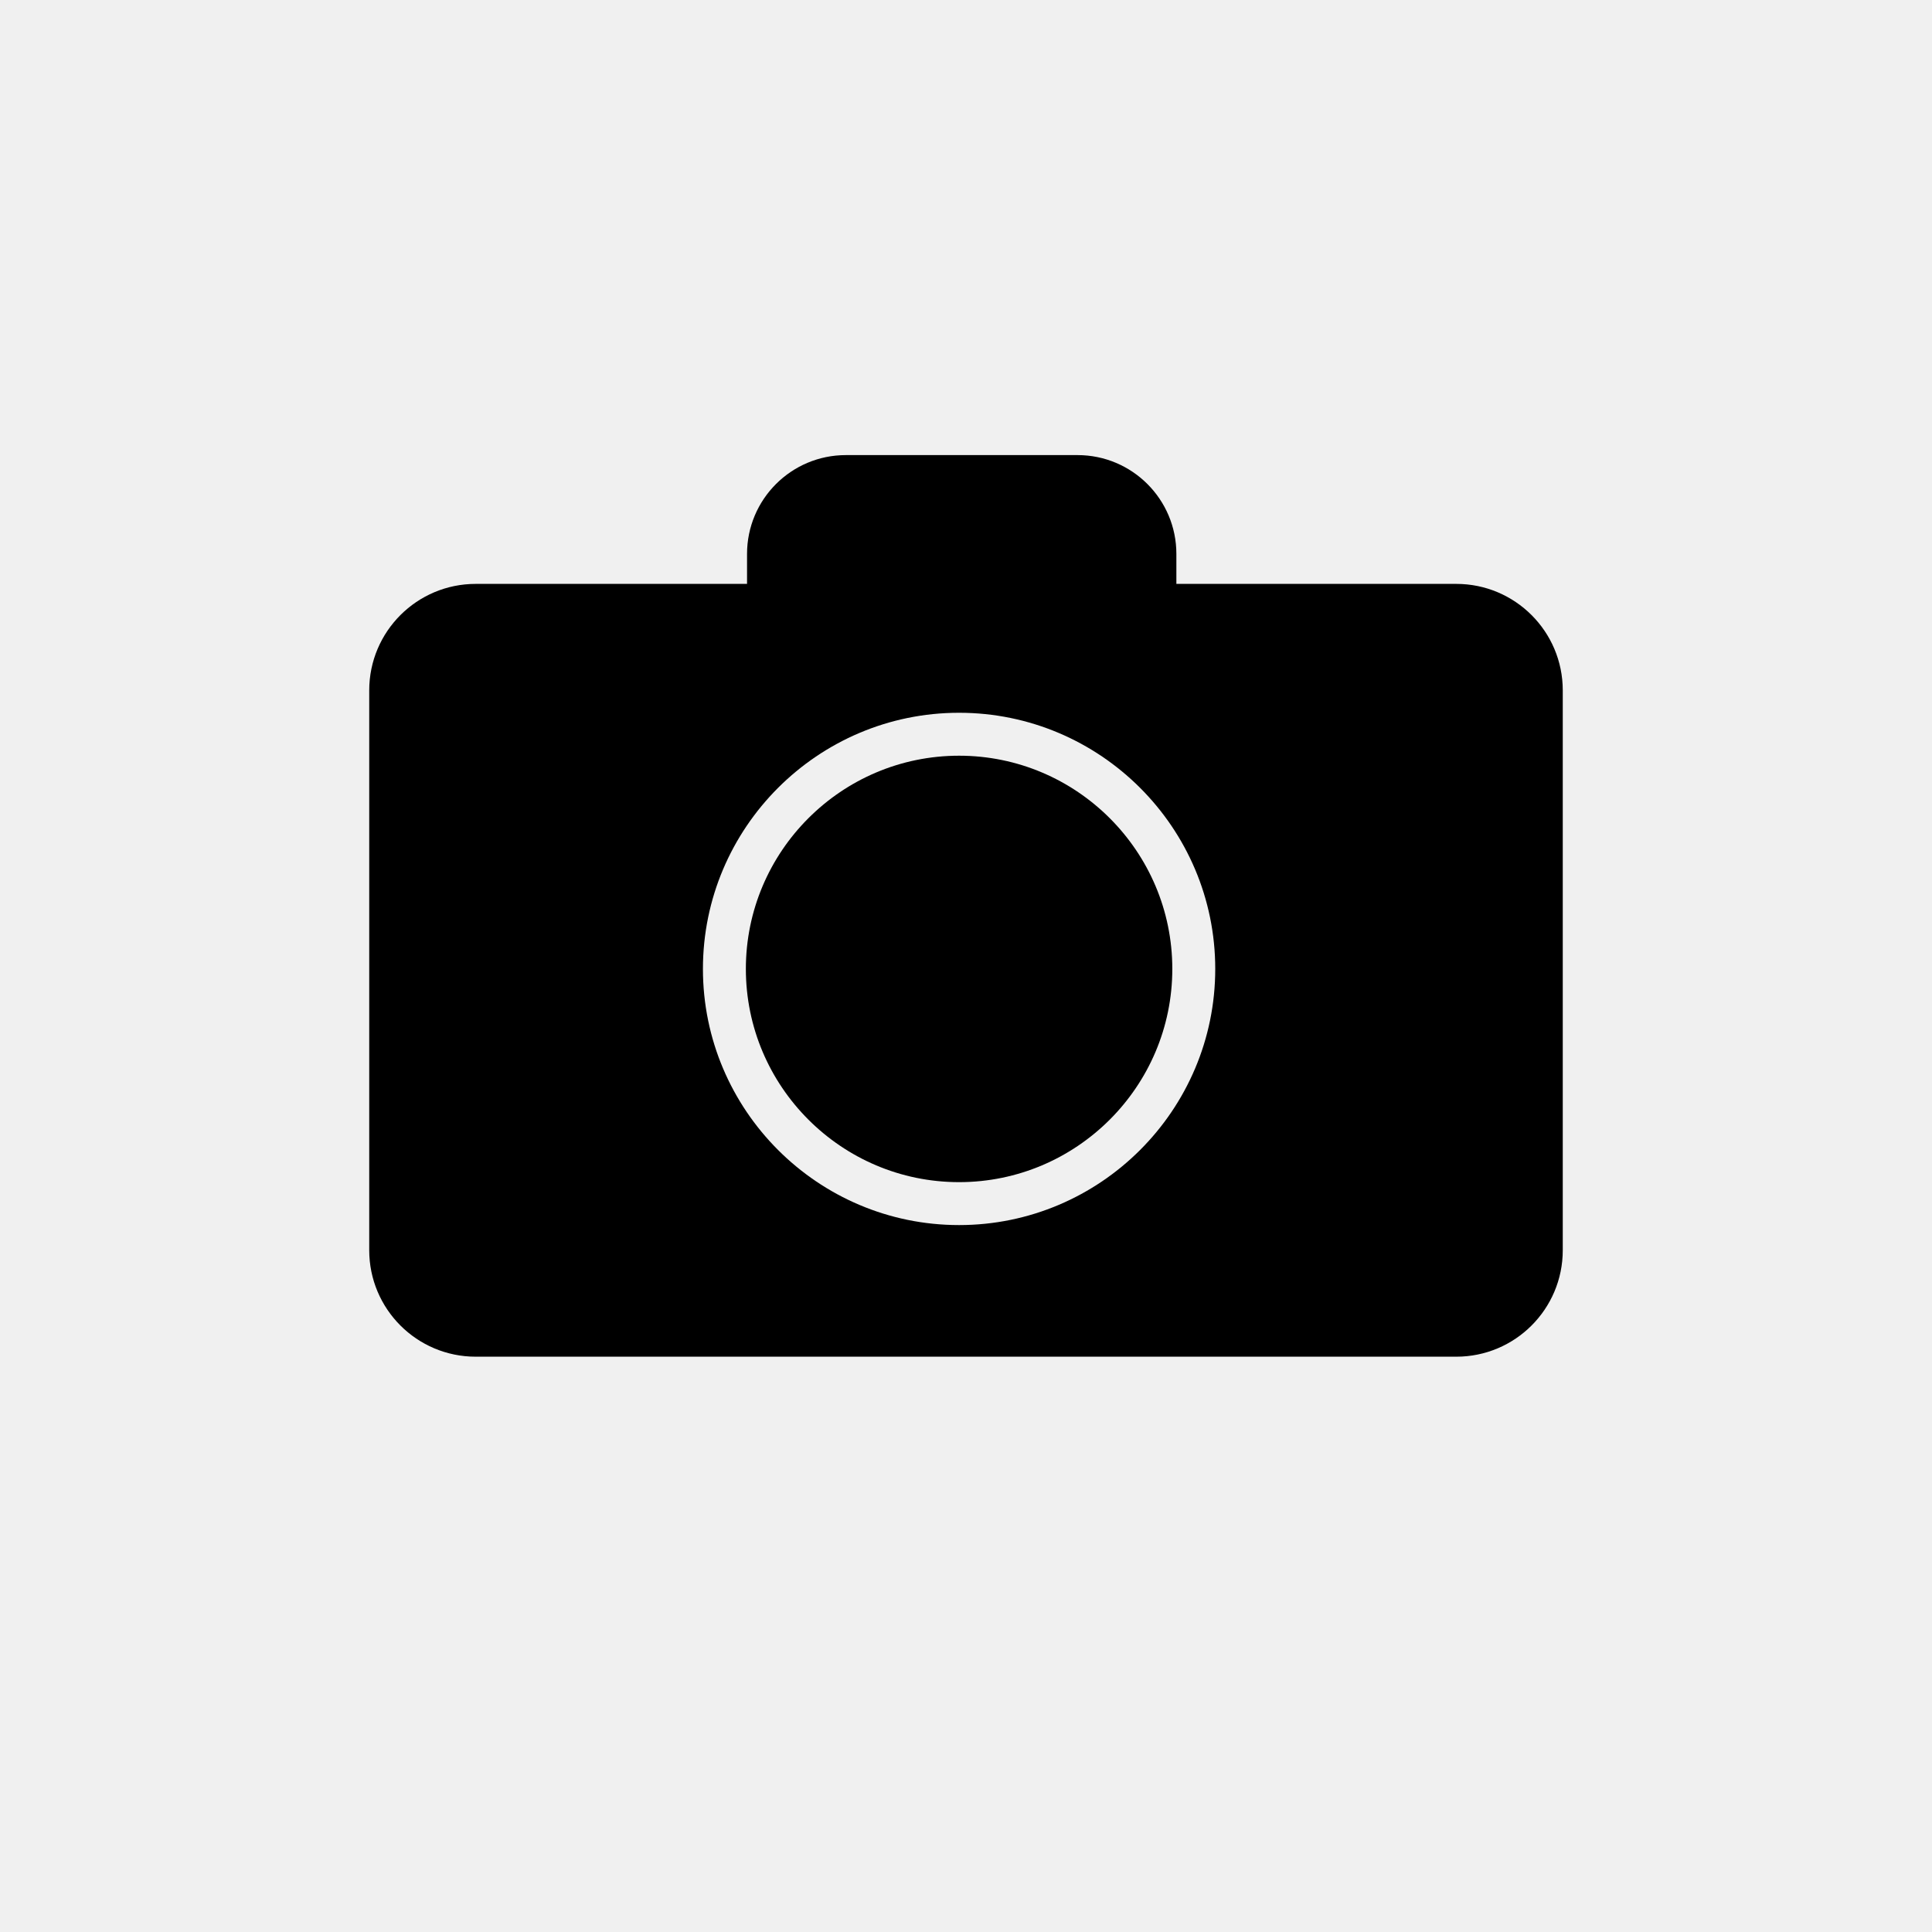
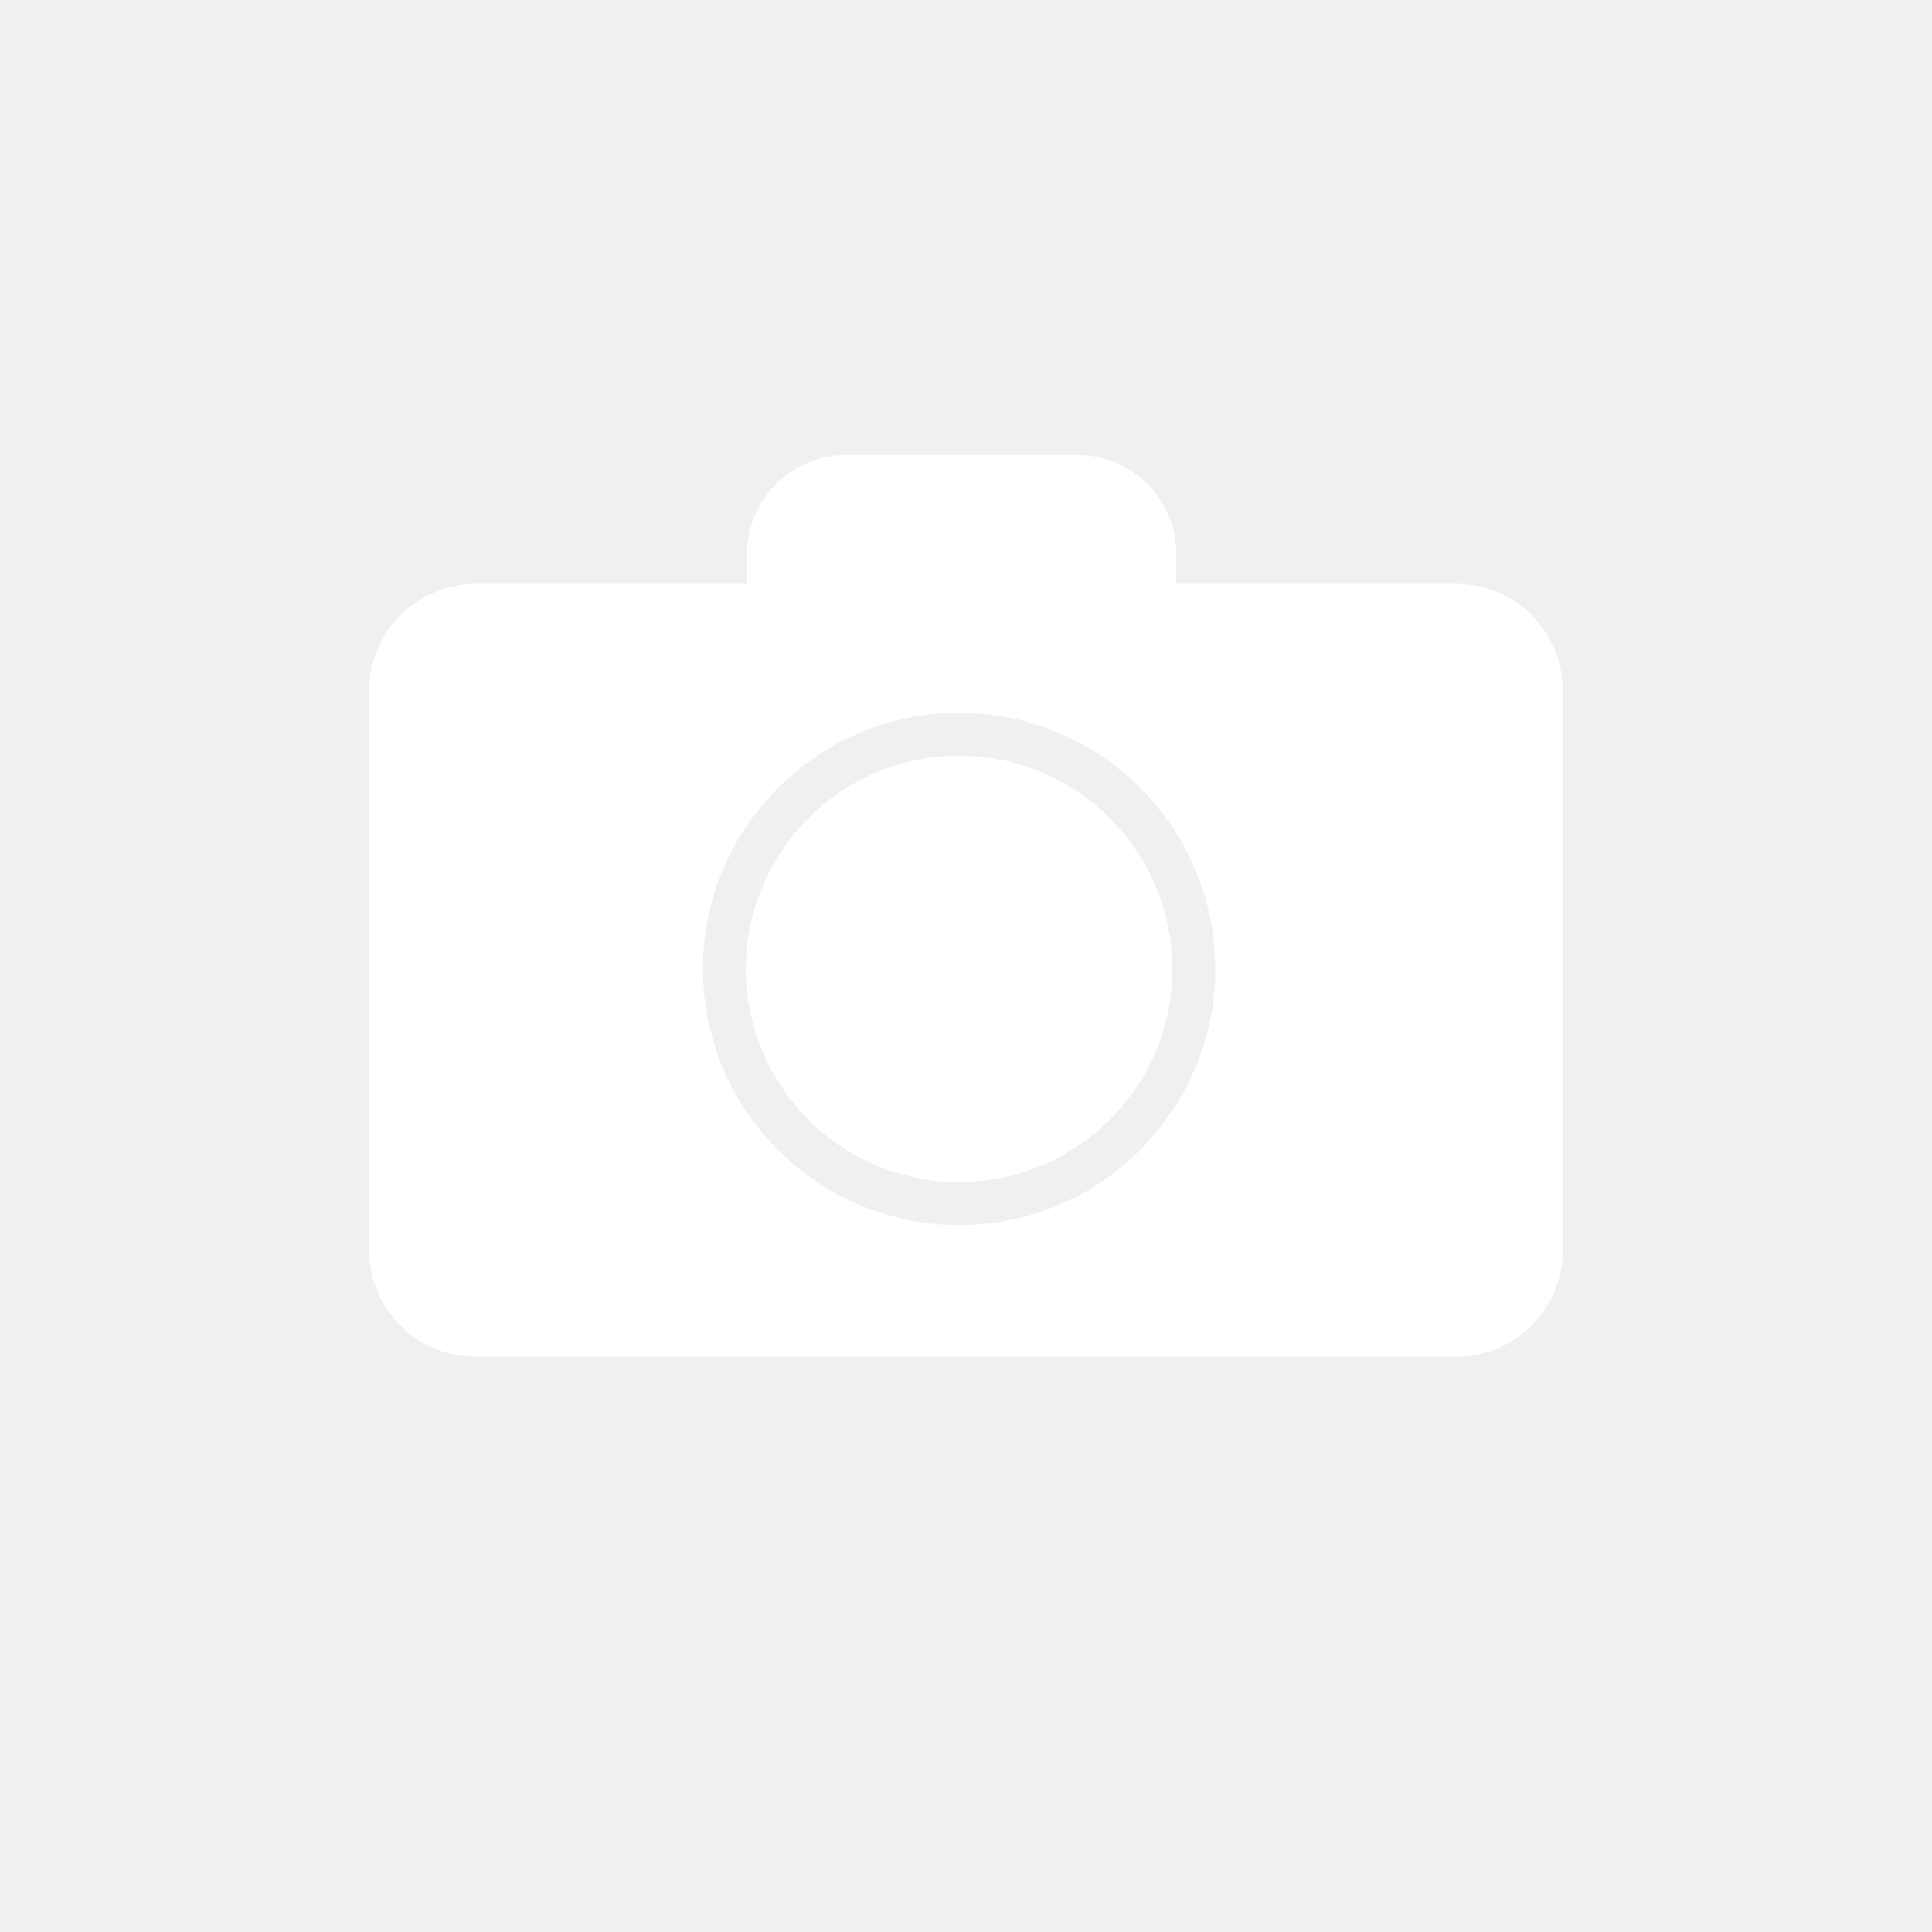
<svg xmlns="http://www.w3.org/2000/svg" version="1.1" id="Layer_1" x="0px" y="0px" width="225px" height="225px" viewBox="0 0 225 225" enable-background="new 0 0 225 225" xml:space="preserve">
  <g>
-     <path fill="#000000" d="M111.693,88.009c-13.691,0-24.83,11.139-24.83,24.831c0,13.692,11.139,24.832,24.83,24.832   c13.693,0,24.834-11.14,24.834-24.832C136.527,99.148,125.387,88.009,111.693,88.009z" />
-     <path fill="#000000" d="M169.598,68H137v-3.489C137,58.153,131.848,53,125.489,53H98.511C92.153,53,87,58.153,87,64.511V68H55.402   C48.553,68,43,73.553,43,80.402v65.196C43,152.447,48.553,158,55.402,158h114.196c6.851,0,12.401-5.553,12.401-12.402V80.402   C182,73.553,176.447,68,169.598,68z M111.693,142.672c-16.448,0-29.83-13.383-29.83-29.832c0-16.449,13.382-29.831,29.83-29.831   c16.45,0,29.834,13.382,29.834,29.831C141.527,129.289,128.145,142.672,111.693,142.672z" />
+     <path fill="#ffffff" d="M111.693,88.009c-13.691,0-24.83,11.139-24.83,24.831c0,13.692,11.139,24.832,24.83,24.832   c13.693,0,24.834-11.14,24.834-24.832C136.527,99.148,125.387,88.009,111.693,88.009z" />
+     <path fill="#ffffff" d="M169.598,68H137v-3.489C137,58.153,131.848,53,125.489,53H98.511C92.153,53,87,58.153,87,64.511V68H55.402   C48.553,68,43,73.553,43,80.402v65.196C43,152.447,48.553,158,55.402,158h114.196c6.851,0,12.401-5.553,12.401-12.402V80.402   C182,73.553,176.447,68,169.598,68z M111.693,142.672c-16.448,0-29.83-13.383-29.83-29.832c0-16.449,13.382-29.831,29.83-29.831   c16.45,0,29.834,13.382,29.834,29.831C141.527,129.289,128.145,142.672,111.693,142.672z" />
  </g>
</svg>
